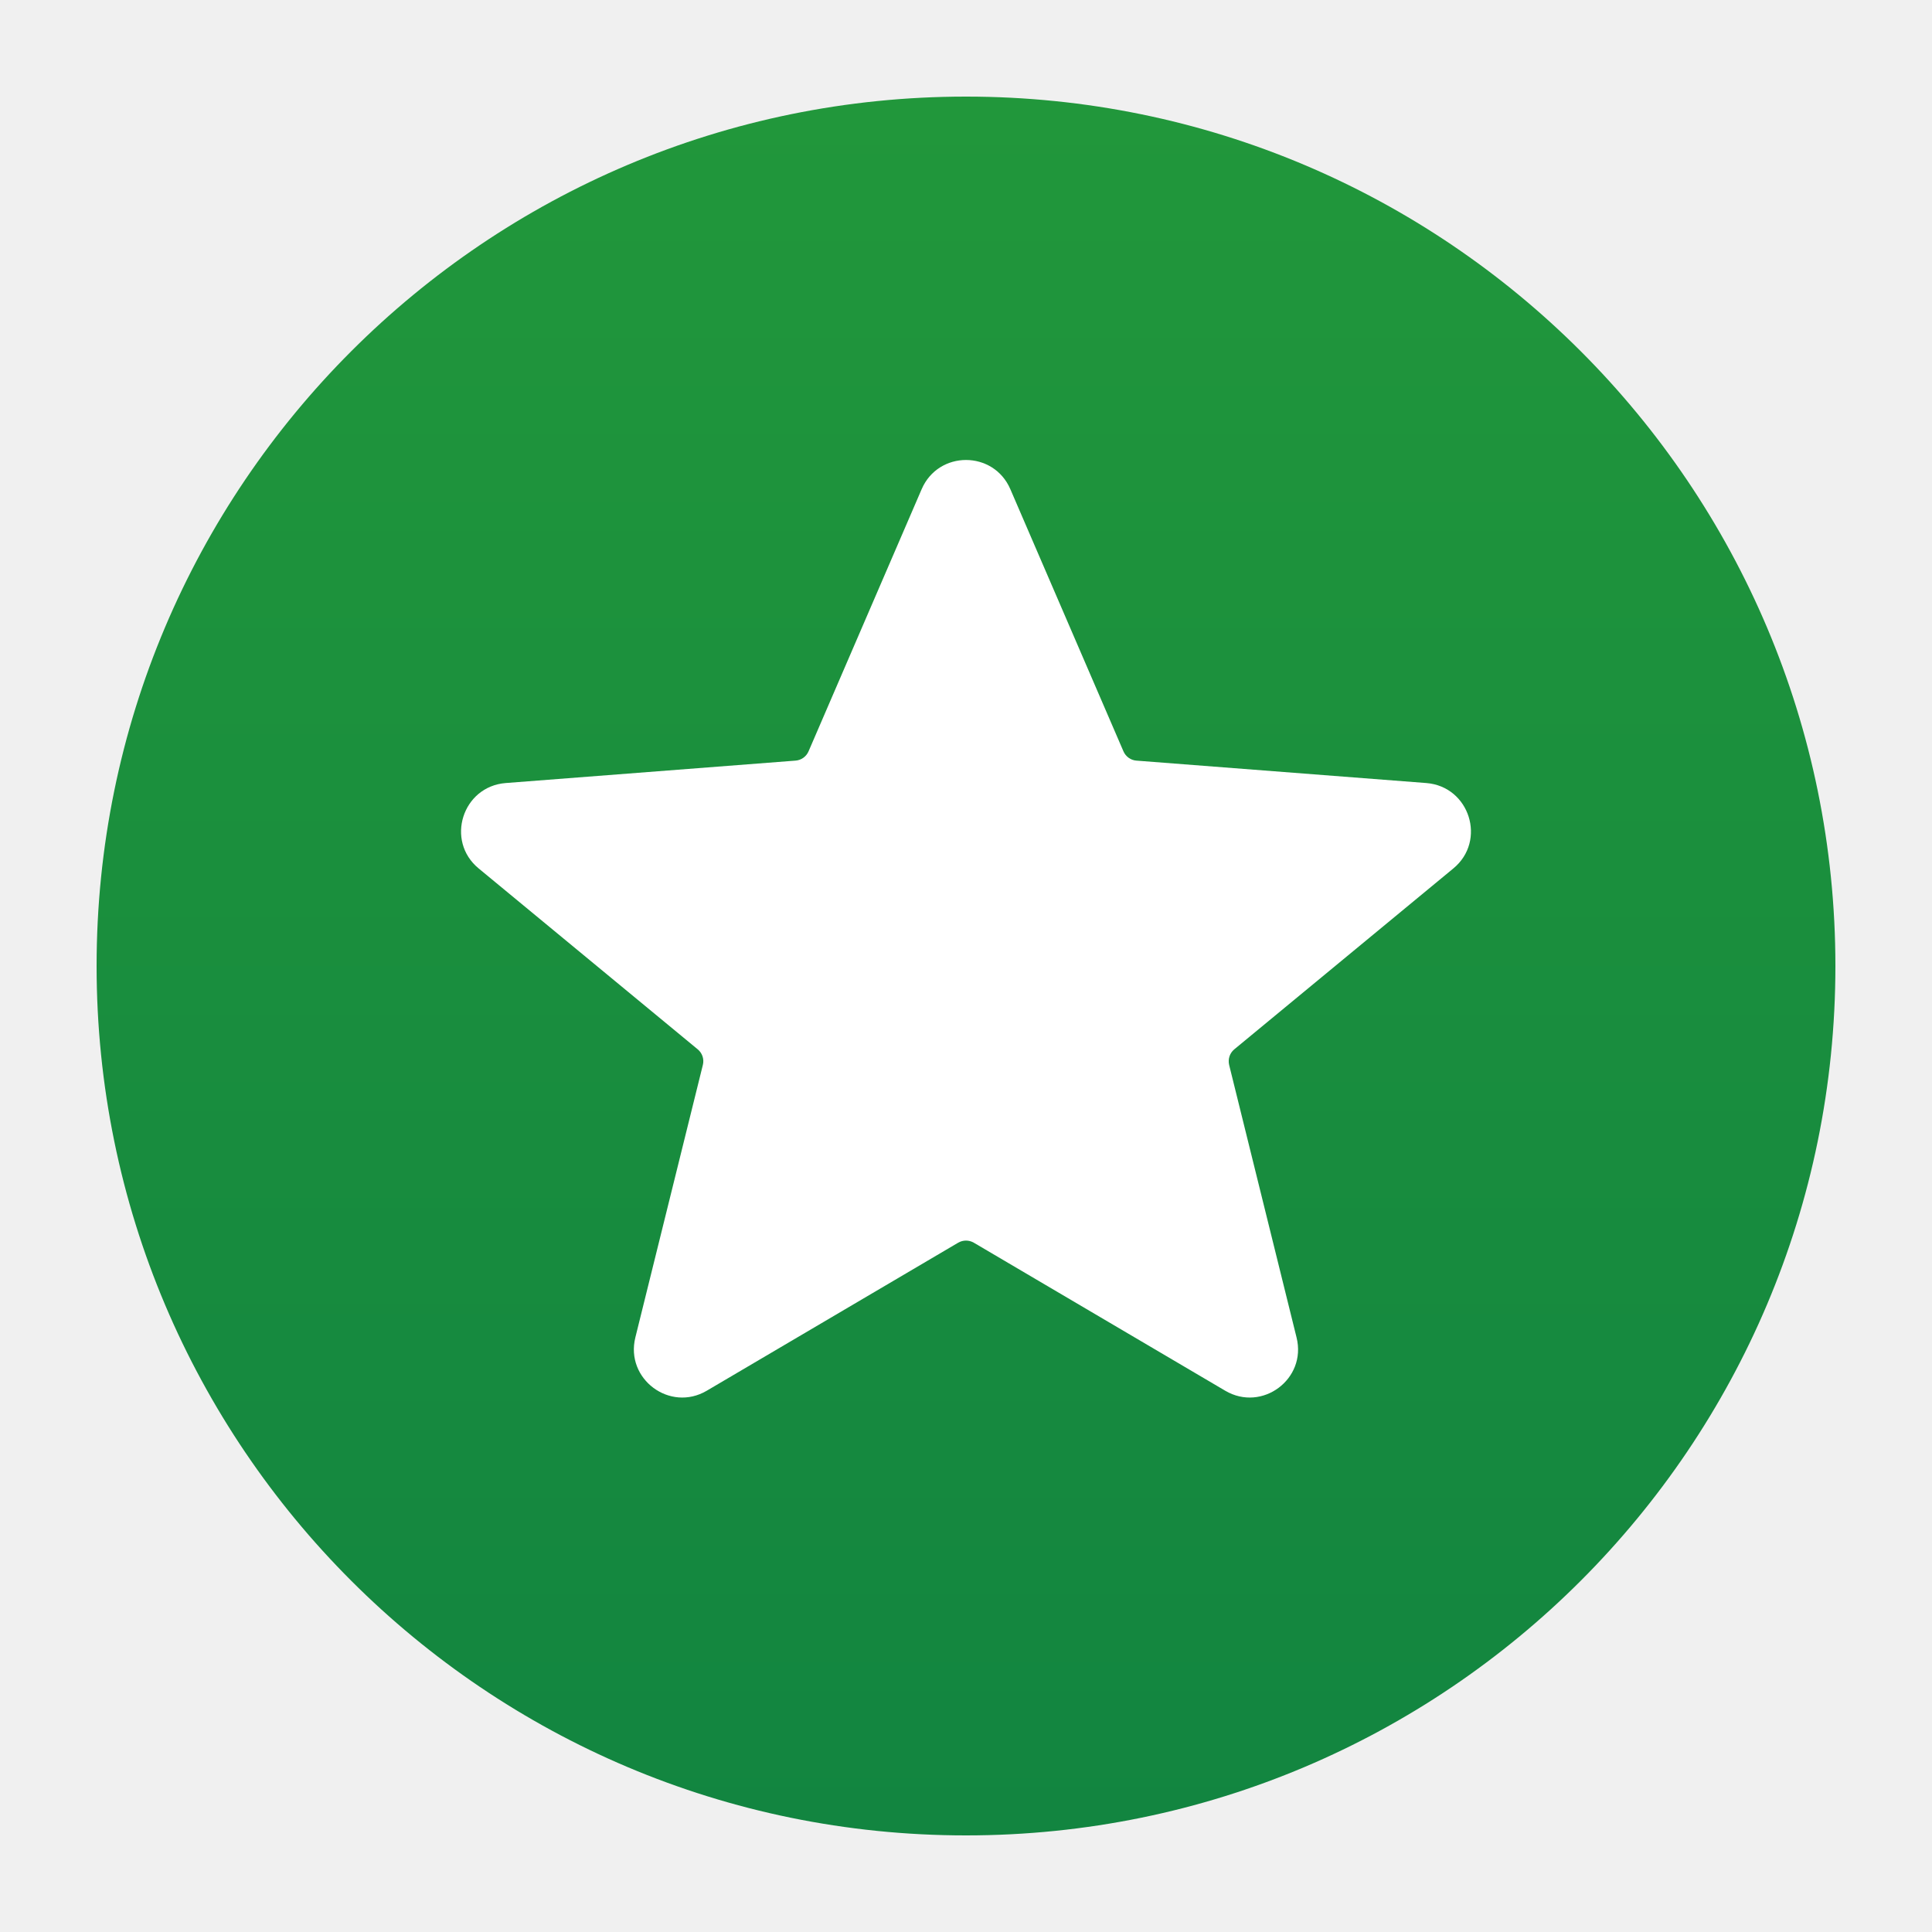
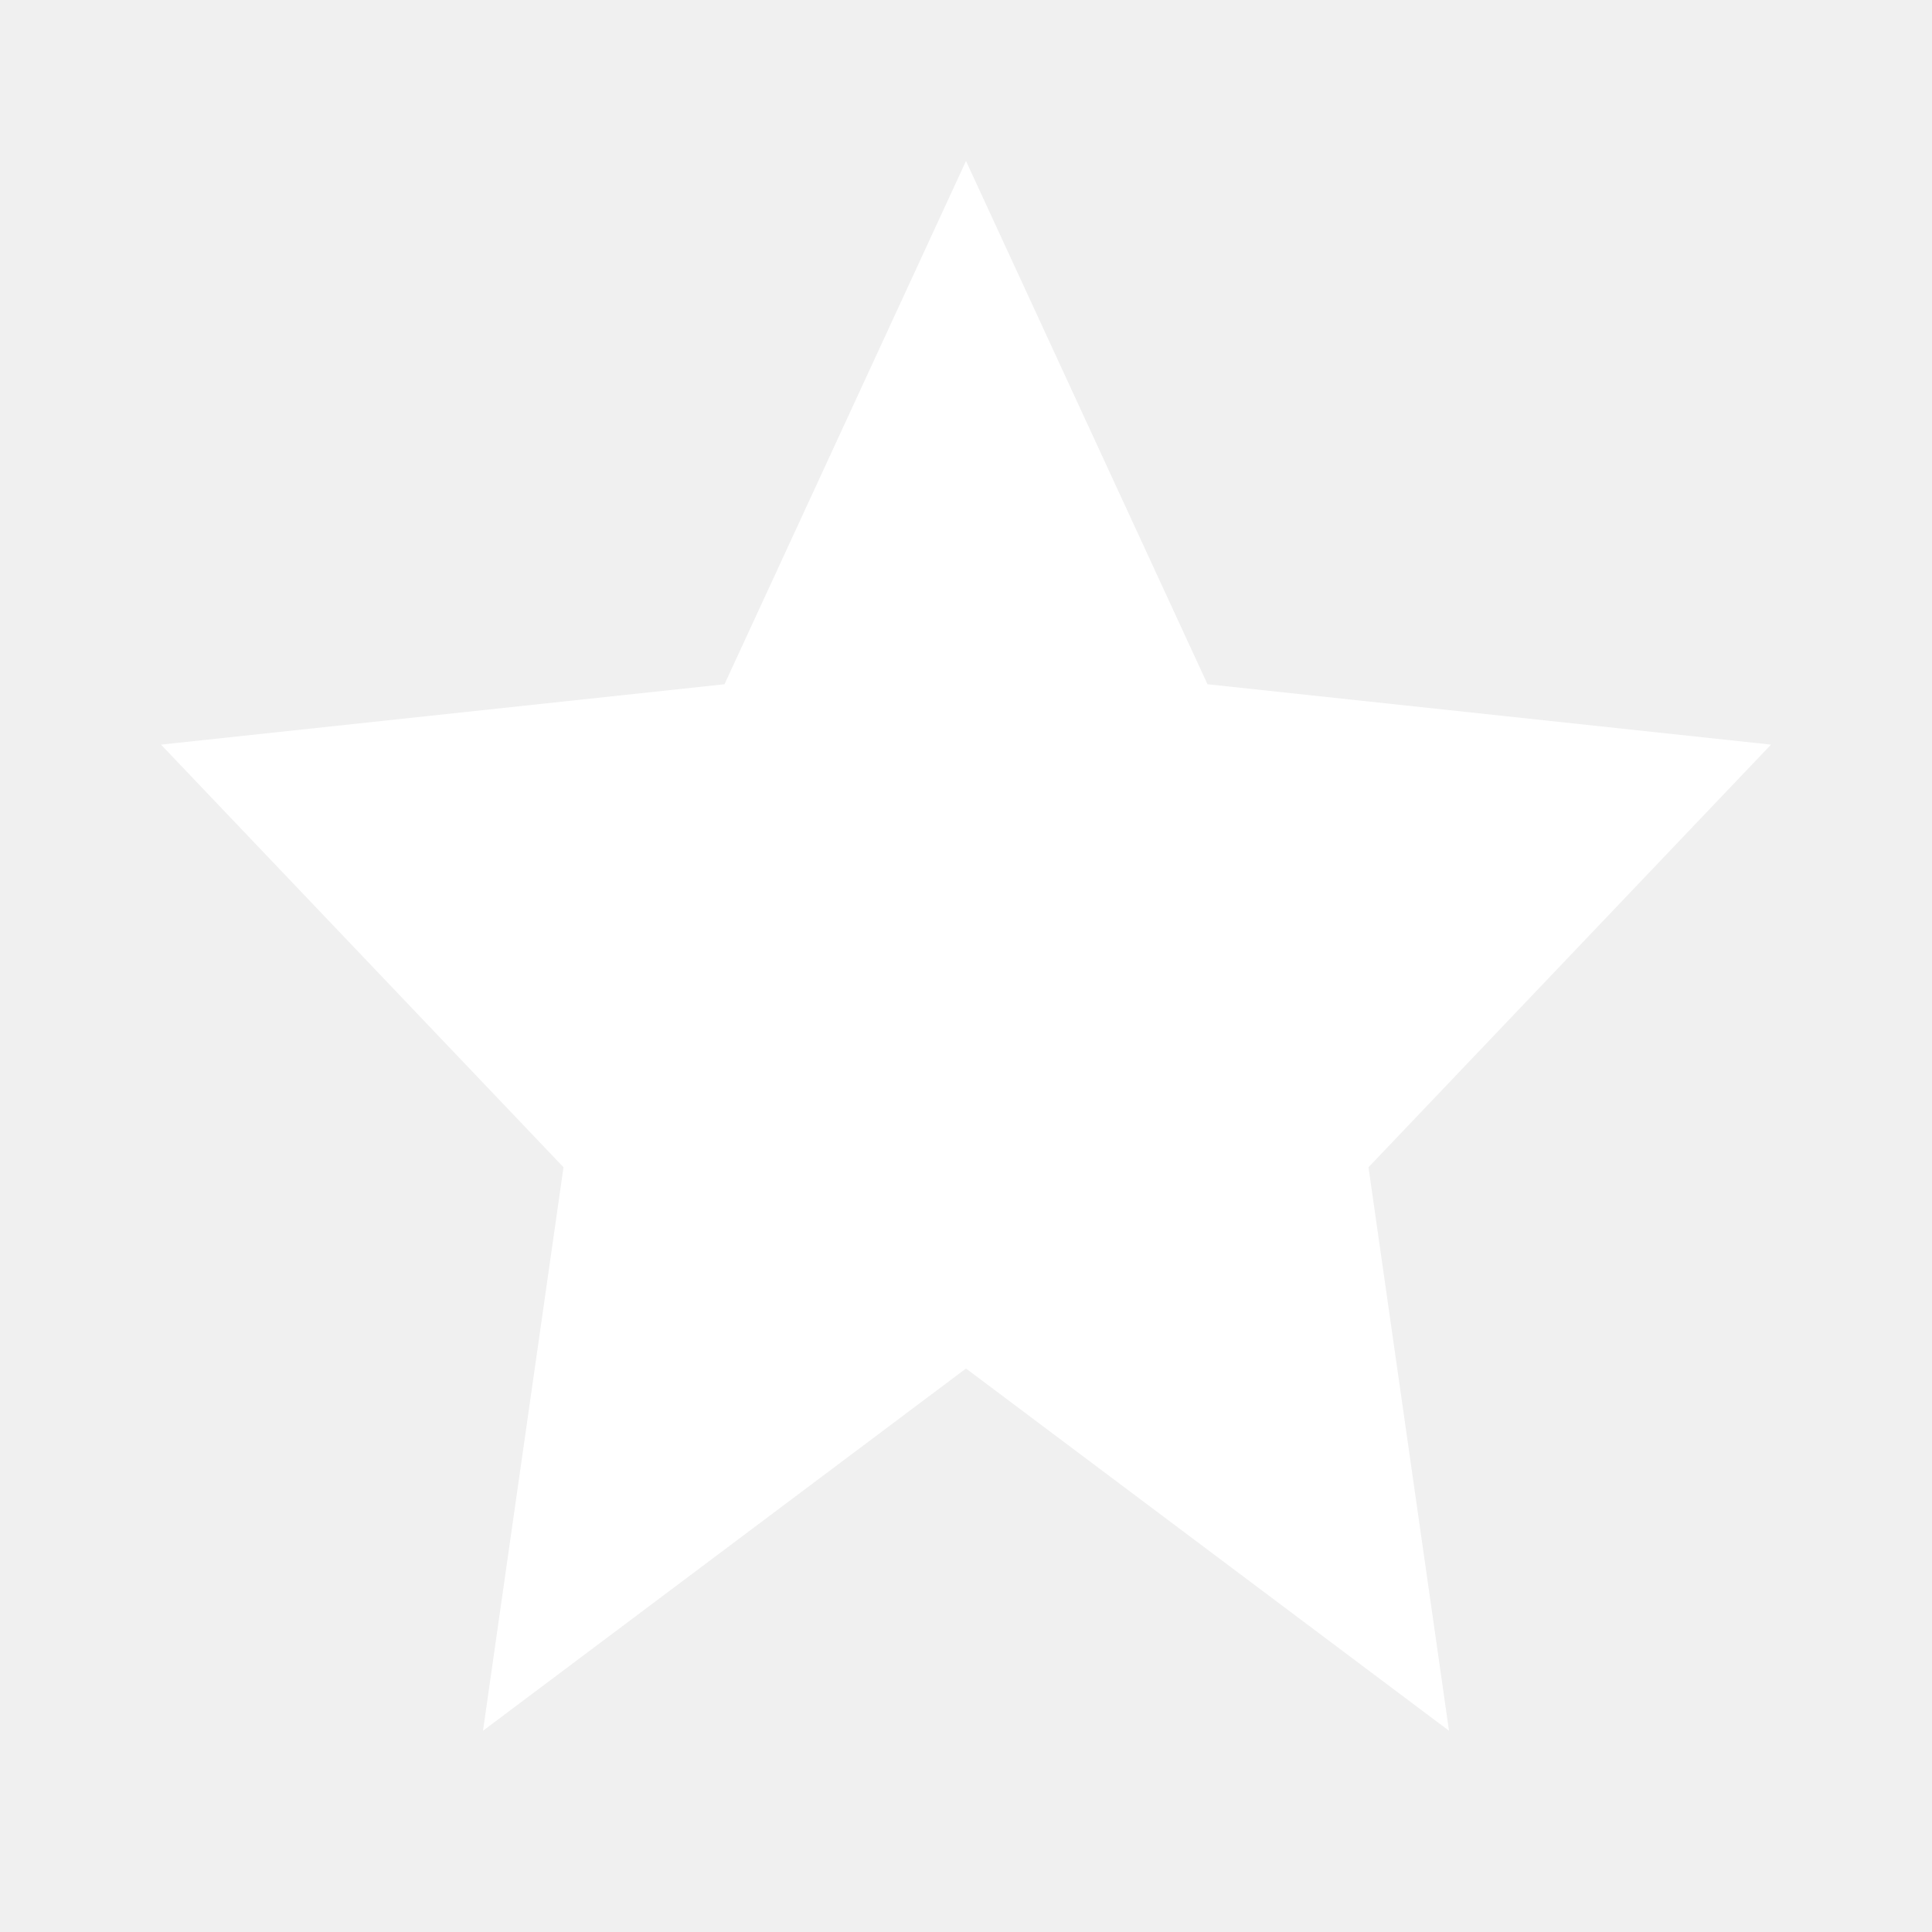
- <svg width="20" height="20" viewBox="0 0 20 20" fill="none" role="img" aria-hidden="true" strokeColor="rgba(2, 6, 12, 0.92)" fillColor="rgba(2, 6, 12, 0.92)">
-   <circle cx="10" cy="10" r="9" fill="url(#StoreRating20_svg__paint0_linear_32982_71567)" />
-   <path d="M10.082 12.865C10.031 12.835 9.969 12.835 9.918 12.865L7.316 14.397C6.935 14.621 6.471 14.276 6.577 13.846L7.276 11.024C7.291 10.964 7.27 10.901 7.222 10.862L4.955 8.99C4.608 8.704 4.787 8.141 5.235 8.106L8.234 7.874C8.294 7.87 8.346 7.833 8.37 7.778L9.541 5.064C9.715 4.661 10.285 4.661 10.459 5.064L11.63 7.778C11.654 7.833 11.706 7.87 11.765 7.874L14.765 8.106C15.213 8.141 15.392 8.704 15.045 8.99L12.778 10.862C12.73 10.901 12.71 10.964 12.724 11.024L13.422 13.846C13.529 14.276 13.065 14.621 12.684 14.397L10.082 12.865Z" fill="white" />
-   <defs>
-     <linearGradient id="StoreRating20_svg__paint0_linear_32982_71567" x1="10" y1="1" x2="10" y2="19" gradientUnits="userSpaceOnUse">
-       <stop stop-color="#21973B" />
-       <stop offset="1" stop-color="#128540" />
-     </linearGradient>
-   </defs>
+ <svg xmlns="http://www.w3.org/2000/svg" width="100" height="100" viewBox="0 0 24 24" fill="none">
+   <path d="M12 2L15 8.5L22 9.25L17 14.5L18 21.5L12 17L6 21.5L7 14.5L2 9.25L9 8.5L12 2Z" fill="white" />
</svg>
